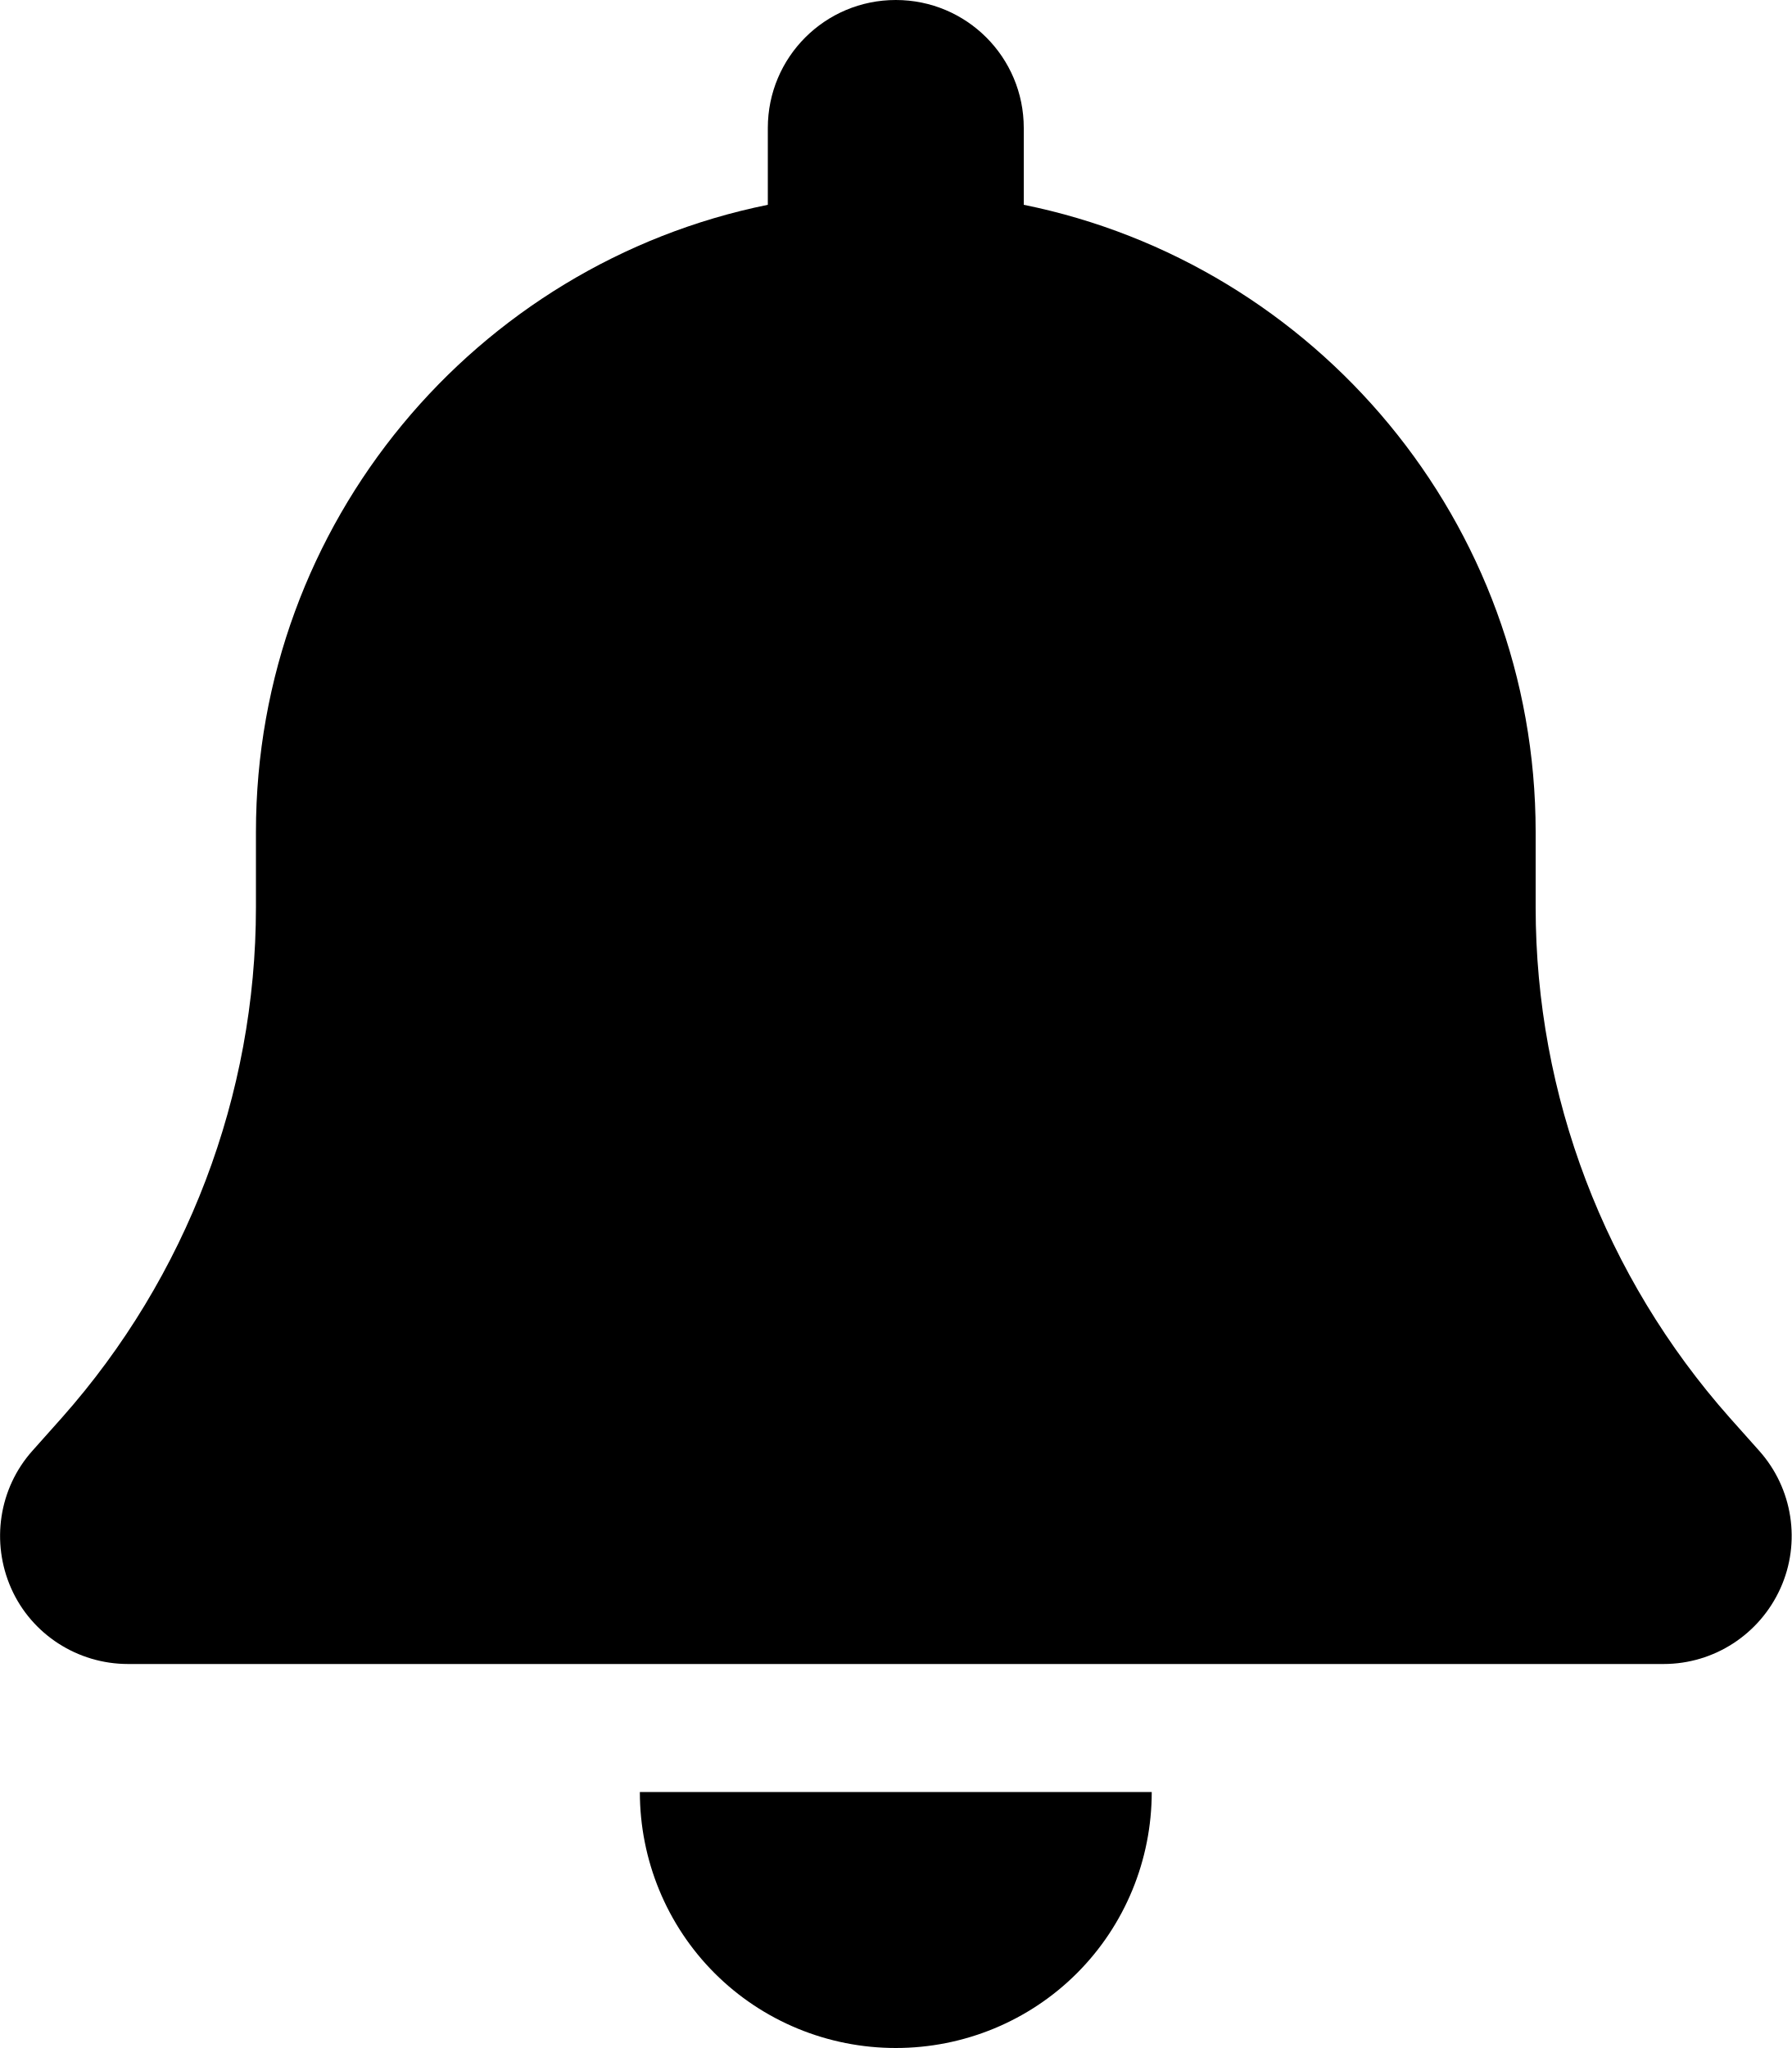
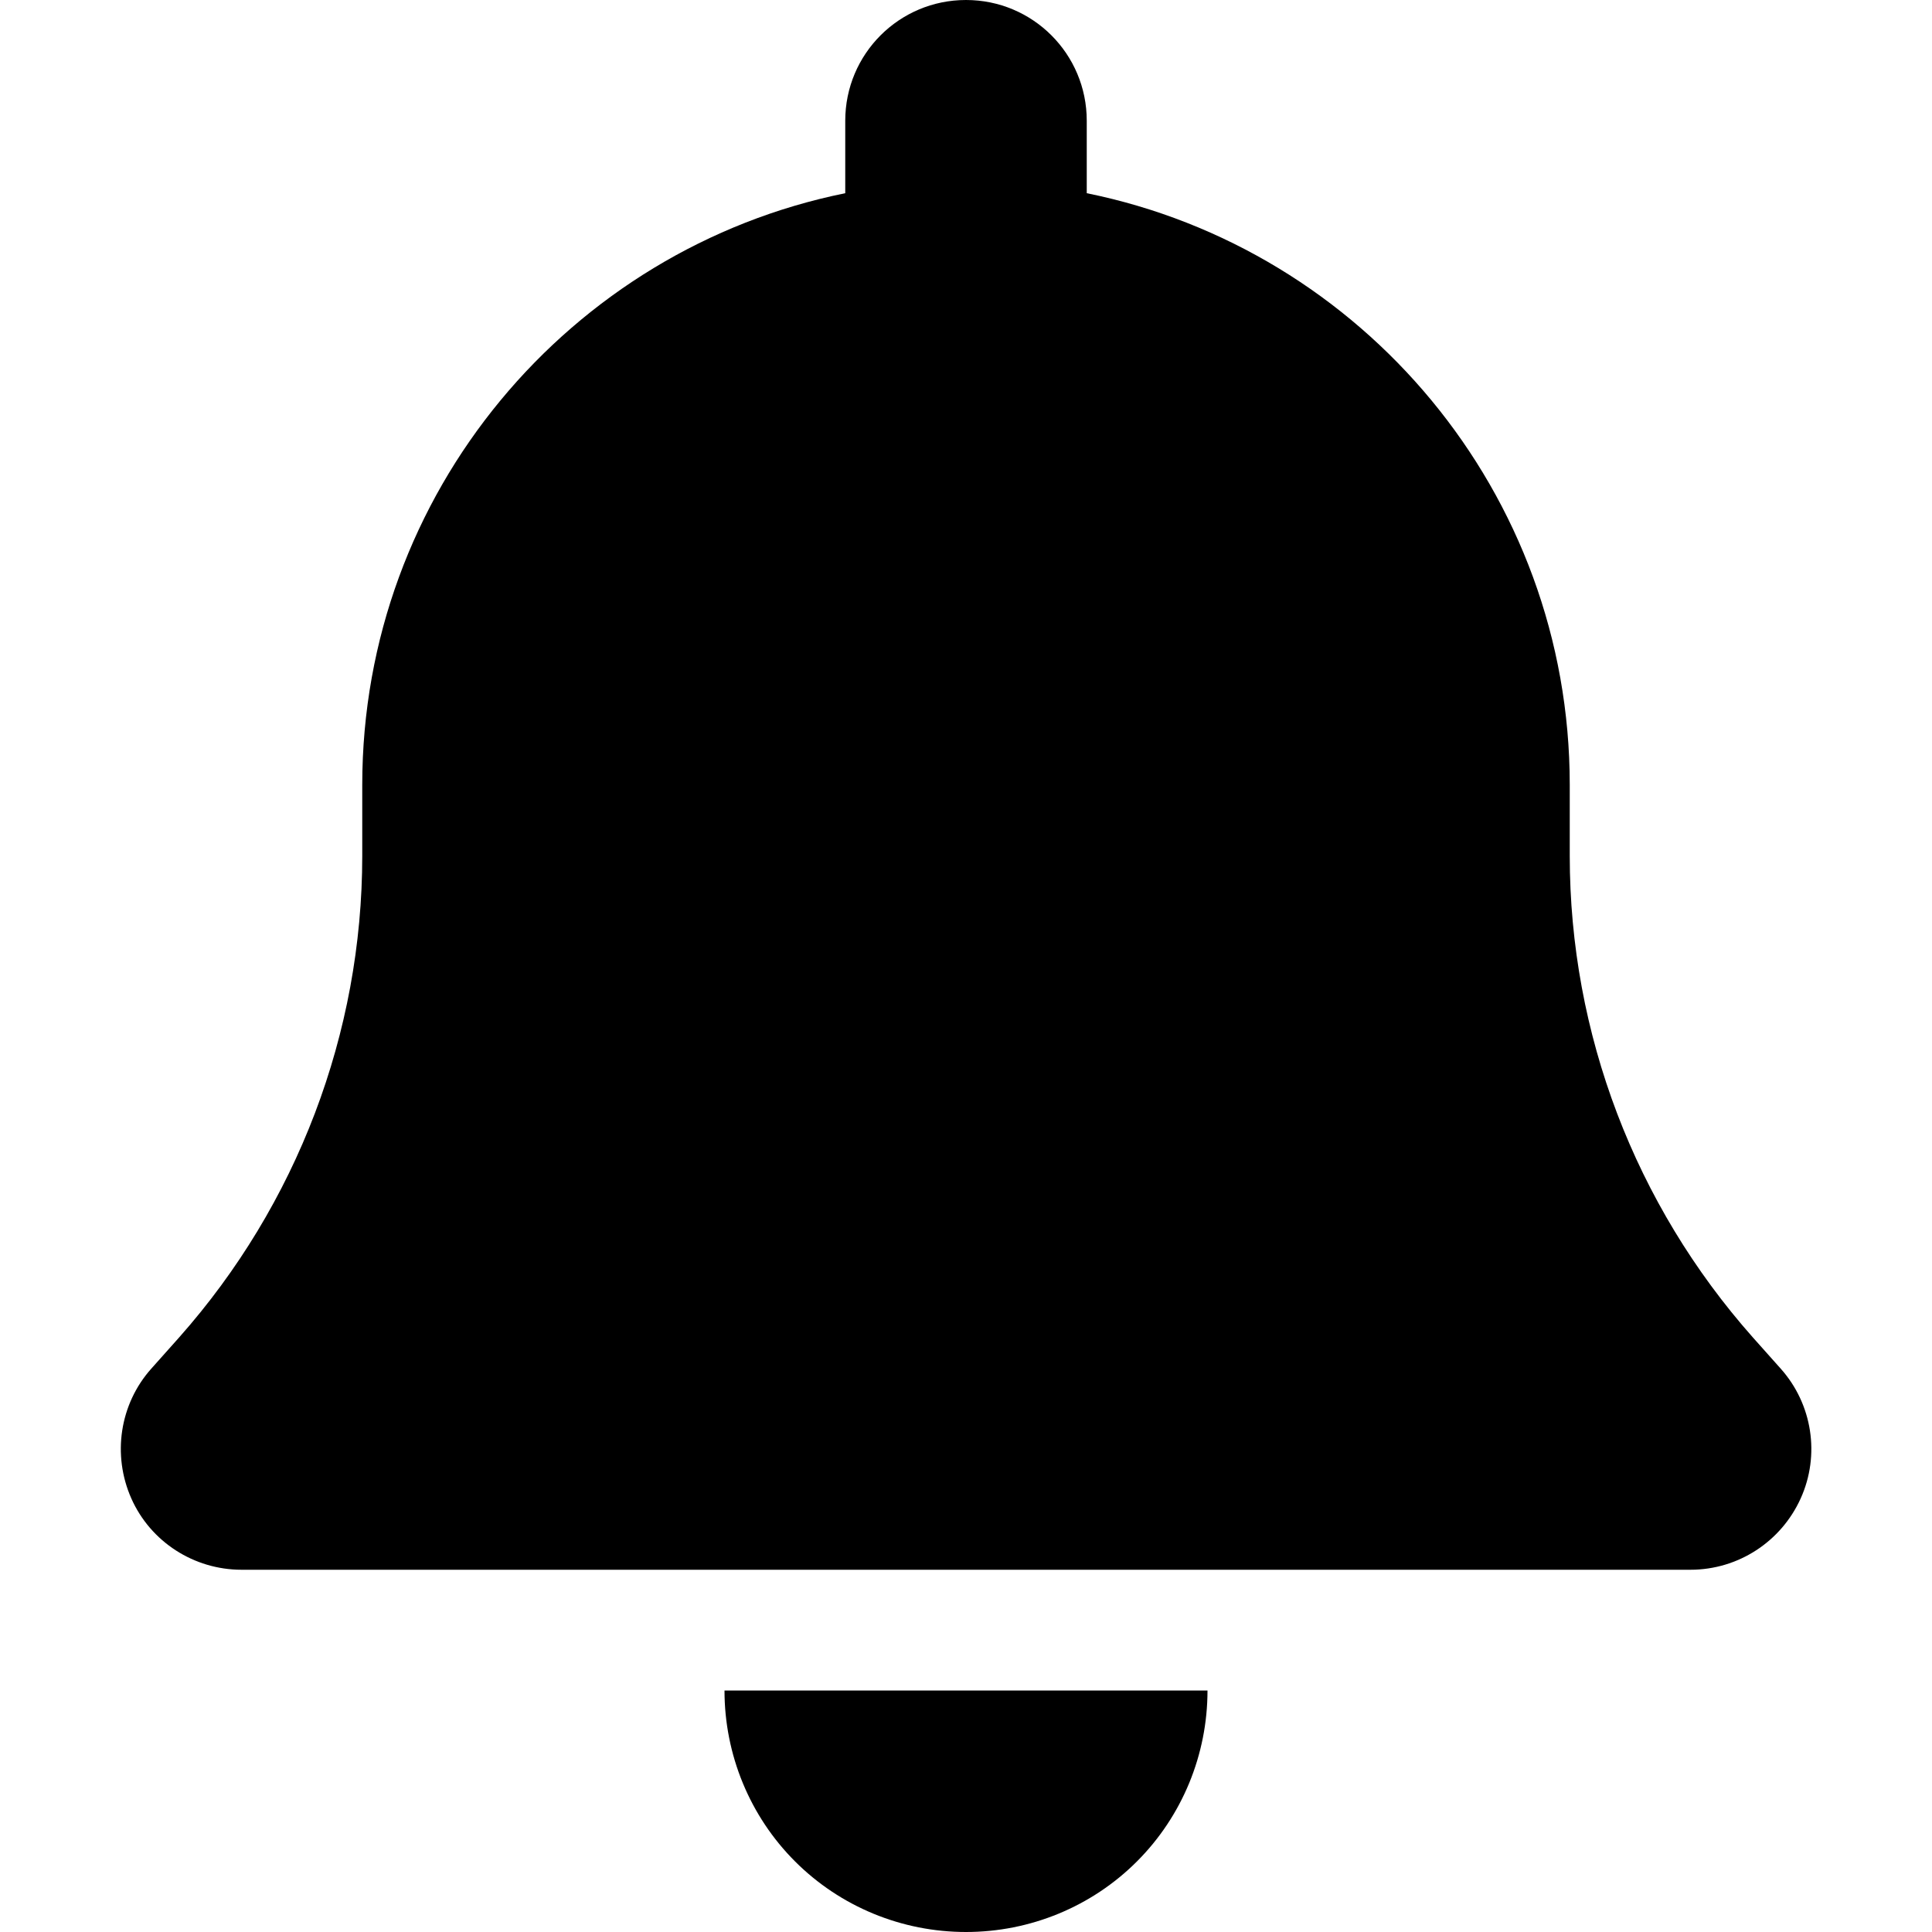
- <svg xmlns="http://www.w3.org/2000/svg" viewBox="0 0 448 512" width="25px" heigth="25px">
+ <svg xmlns="http://www.w3.org/2000/svg" viewBox="0 0 448 512" width="25px" height="25px">
  <path d="M224 0c-17.7 0-32 14.3-32 32V51.2C119 66 64 130.6 64 208v18.8c0 47-17.3 92.4-48.5 127.6l-7.4 8.3c-8.4 9.4-10.4 22.9-5.3 34.4S19.4 416 32 416H416c12.6 0 24-7.4 29.2-18.9s3.1-25-5.3-34.4l-7.4-8.3C401.3 319.2 384 273.9 384 226.8V208c0-77.4-55-142-128-156.8V32c0-17.7-14.3-32-32-32zm45.3 493.3c12-12 18.7-28.3 18.7-45.3H224 160c0 17 6.7 33.3 18.7 45.3s28.3 18.7 45.3 18.7s33.3-6.7 45.3-18.7z" />
</svg>
